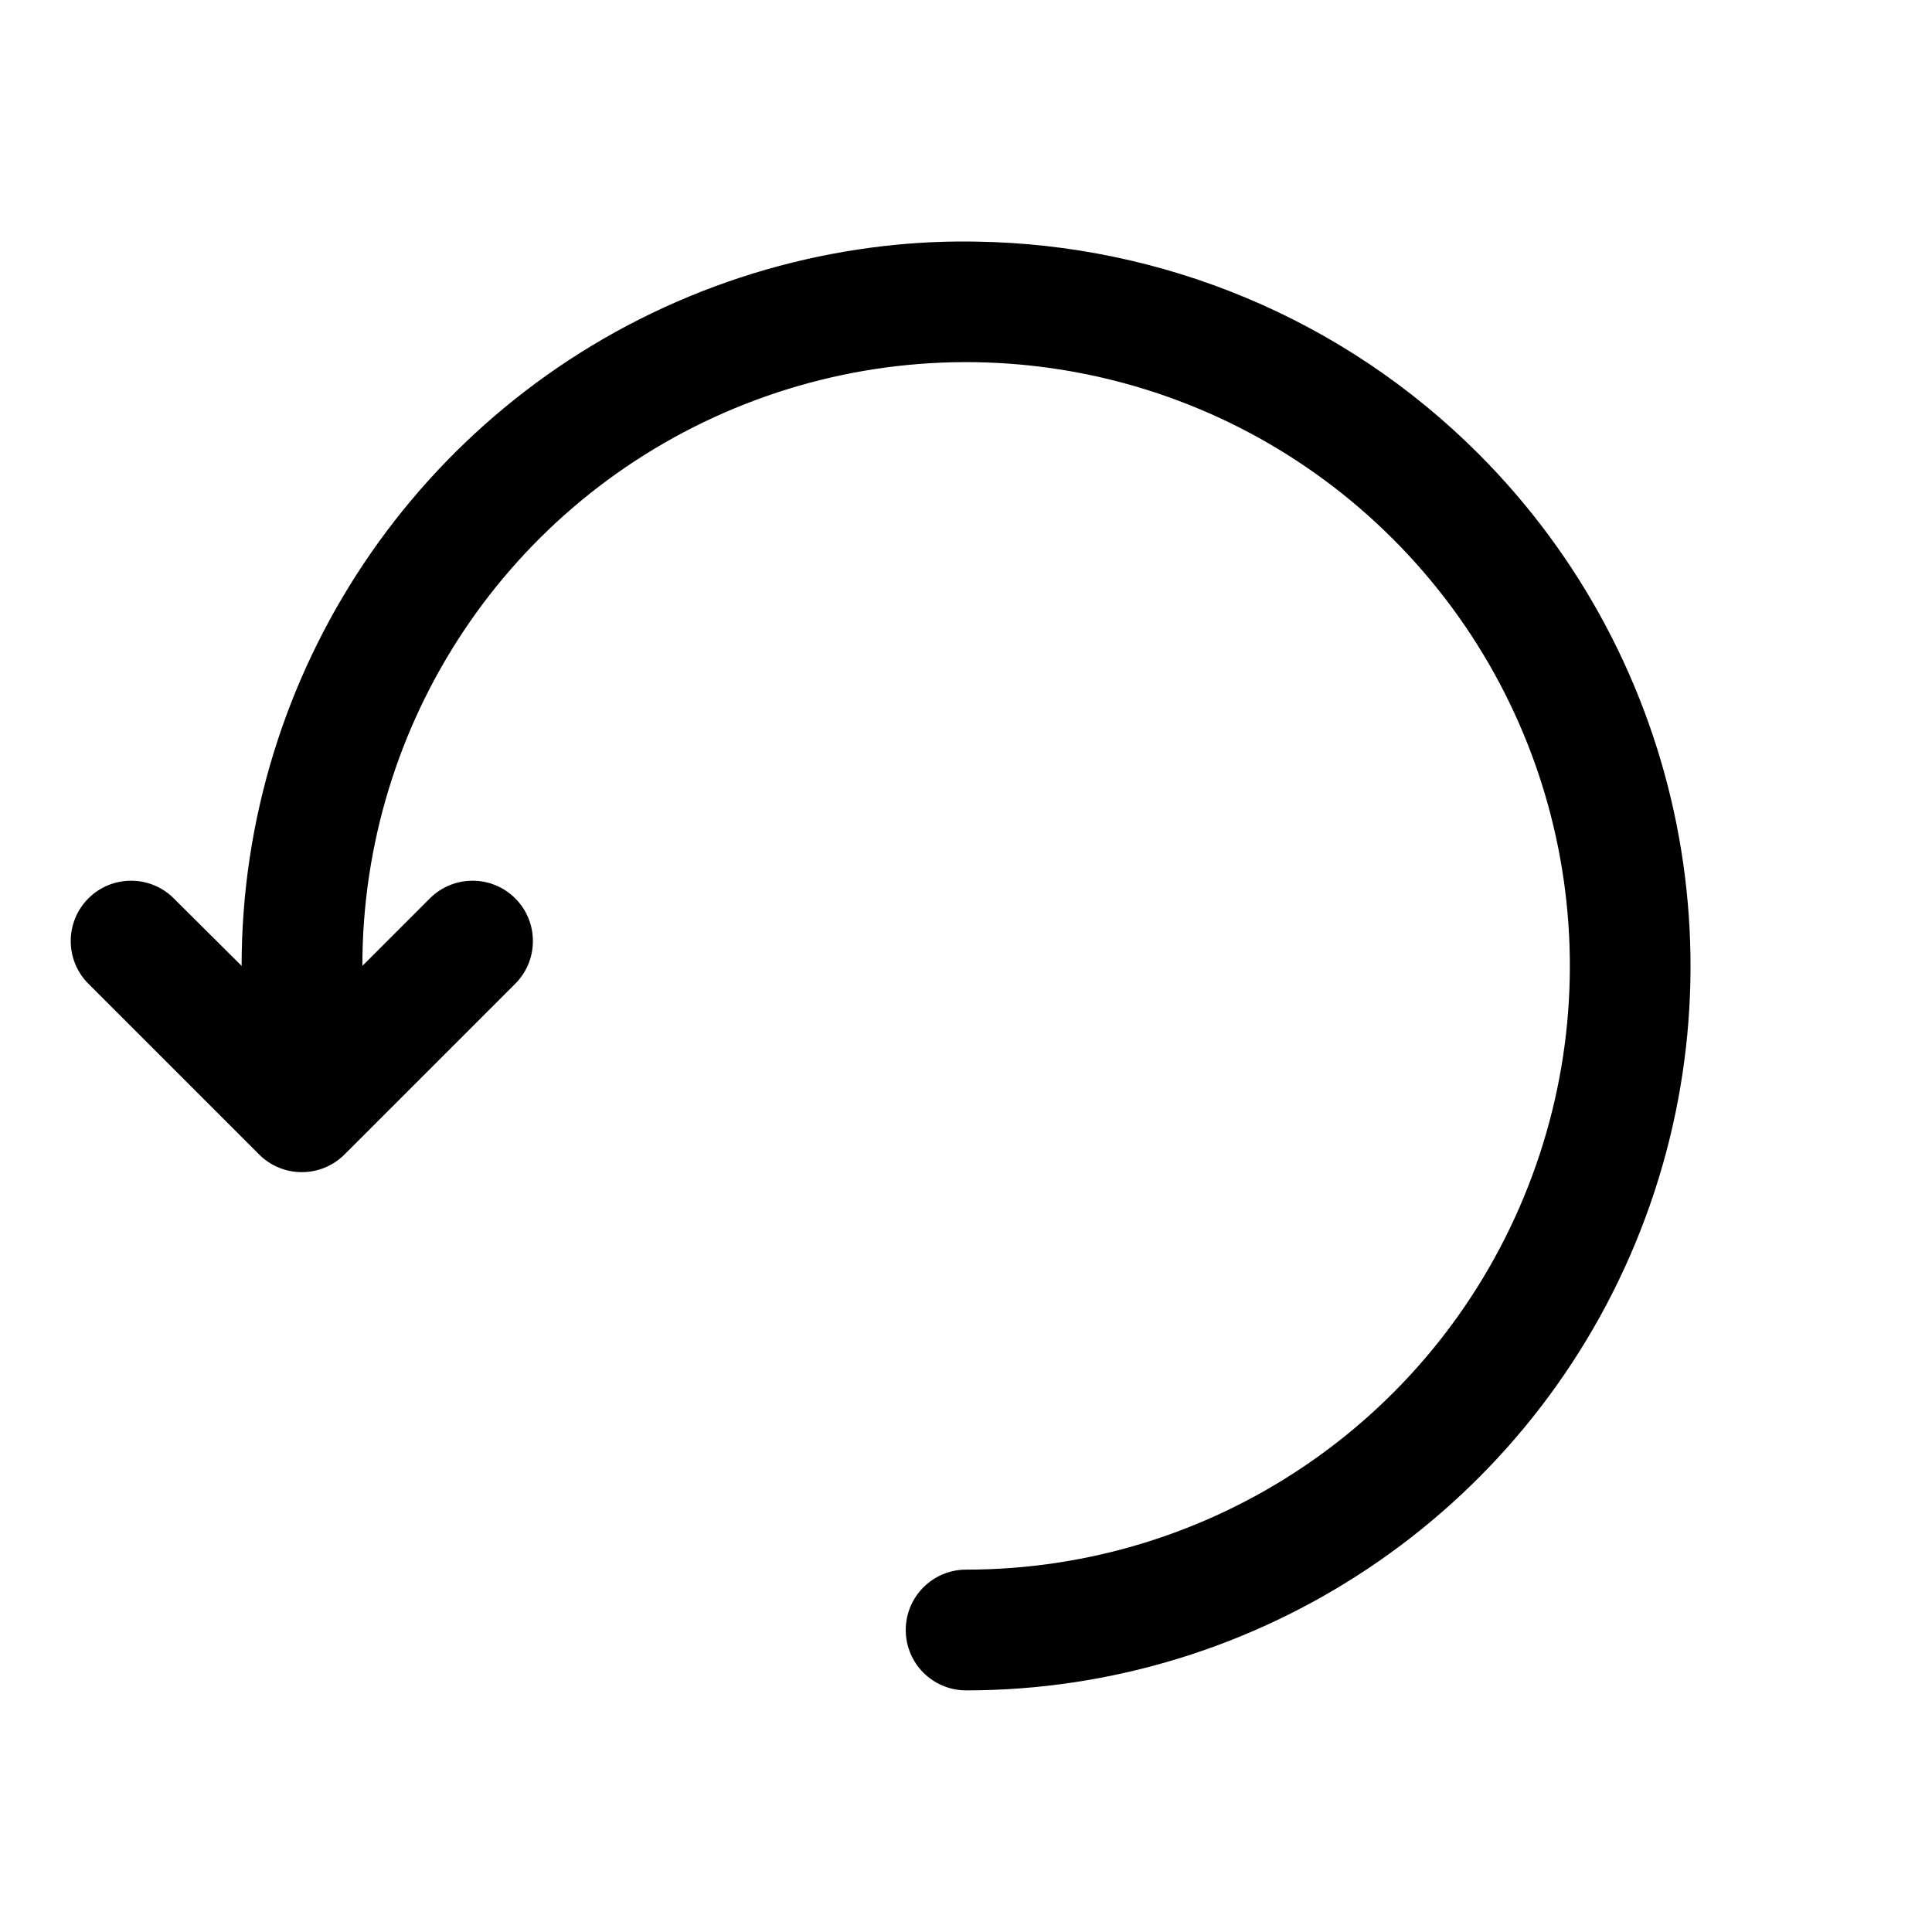
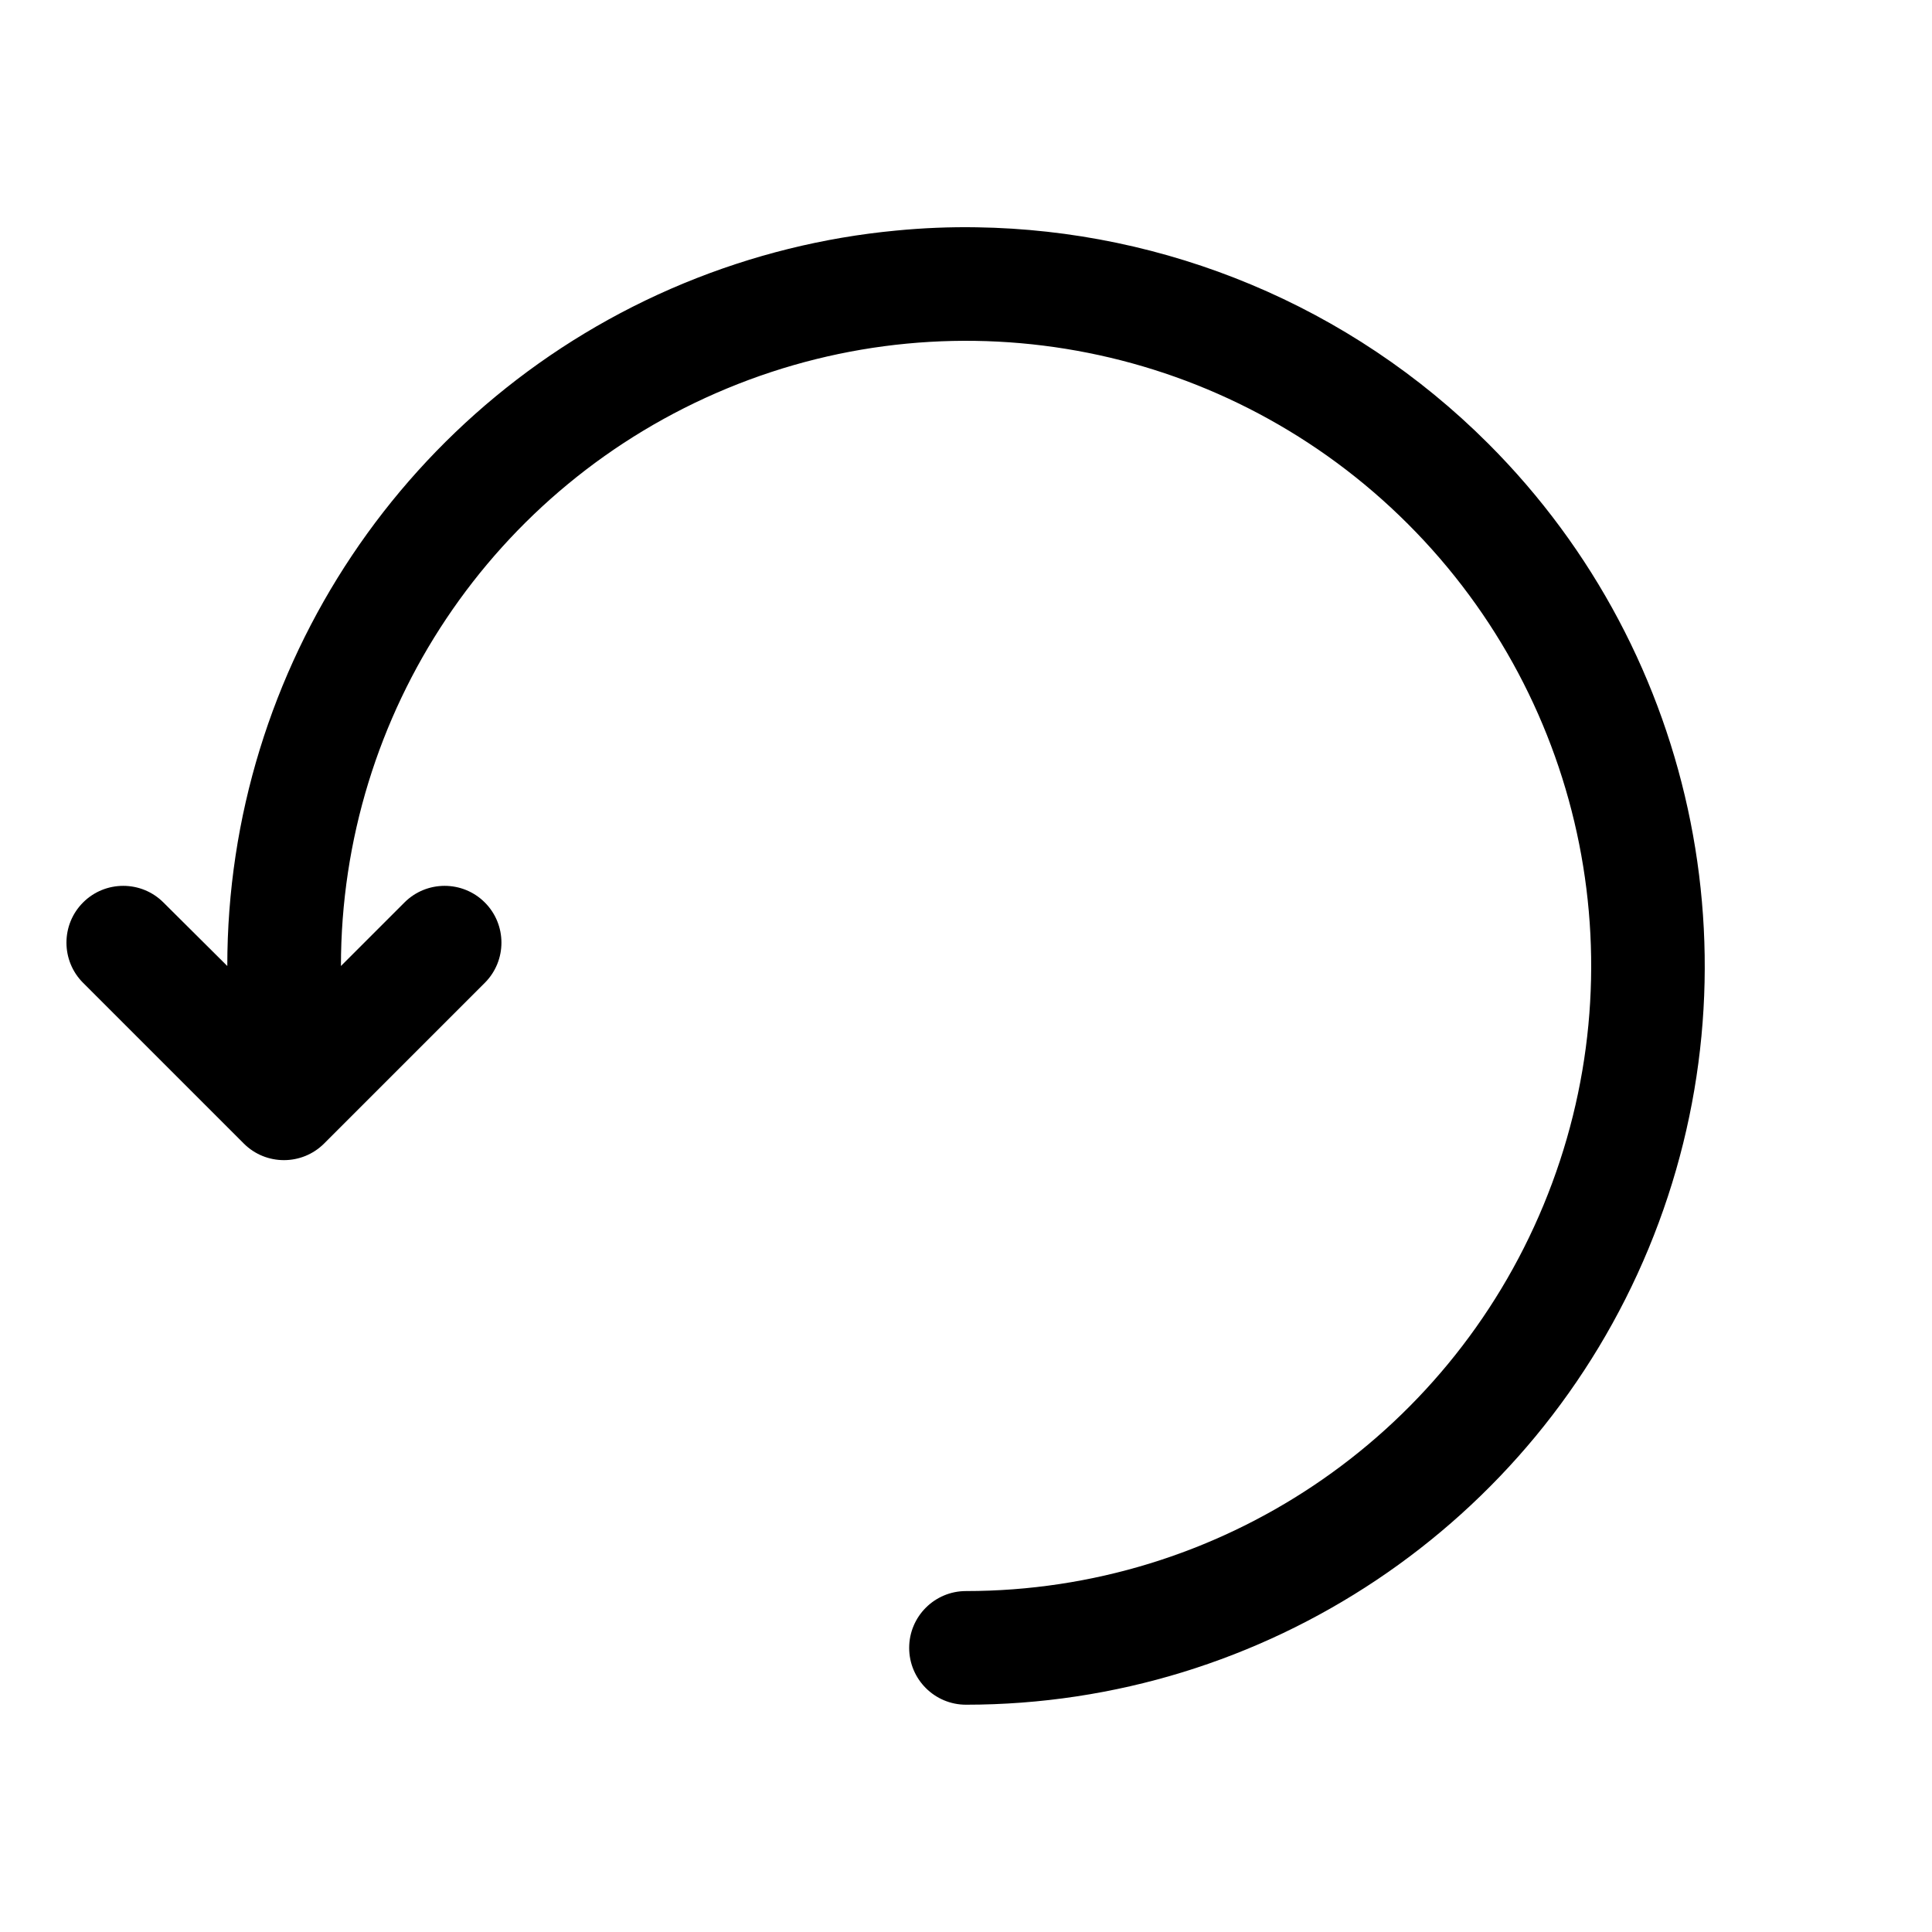
- <svg xmlns="http://www.w3.org/2000/svg" width="16" height="16" version="1.1" viewBox="0 0 16 16">
-   <path d="m8.087 2.001c1.531.023 3.031.63 4.156 1.756 1.715 1.715 2.229 4.296 1.301 6.537-.928 2.241-3.118 3.705-5.543 3.705a.5.5 0 01-.5-.5.5.5 0 01.5-.5c2.024 0 3.845-1.216 4.619-3.086.774-1.87.347-4.018-1.084-5.449s-3.579-1.858-5.449-1.084c-1.87.774-3.086 2.595-3.086 4.619l.559-.559c.195-.195.512-.195.707 0 .195.195.195.512 0 .707l-1.414 1.414c-.195.195-.512.195-.707 0l-1.414-1.414c-.195-.195-.195-.512 0-.707s.512-.195.707 0l.562.559c0-2.425 1.464-4.615 3.705-5.543.56-.232 1.141-.374 1.725-.43.219-.021.438-.029.656-.025z" />
+ <svg xmlns="http://www.w3.org/2000/svg" width="17" height="17" version="1.1" viewBox="0 0 17 17">
+   <path d="m8.594 2c1.658.025 3.283.685 4.502 1.904 1.858 1.858 2.416 4.654 1.41 7.082-1.006 2.428-3.378 4.014-6.006 4.014a.5.5 0 01-.5-.5.5.5 0 01.5-.5c2.226 0 4.23-1.34 5.082-3.397.852-2.057.381-4.418-1.193-5.992s-3.936-2.045-5.992-1.193c-2.057.852-3.397 2.856-3.397 5.082l.559-.559c.195-.195.512-.195.707 0 .195.195.195.512 0 .707l-1.414 1.414c-.195.195-.512.195-.707 0l-1.414-1.414c-.195-.195-.195-.512 0-.707.195-.195.512-.195.707 0l.562.559c0-2.628 1.586-5 4.014-6.006.607-.251 1.236-.405 1.869-.465.237-.023.474-.033.711-.029z" />
</svg>
